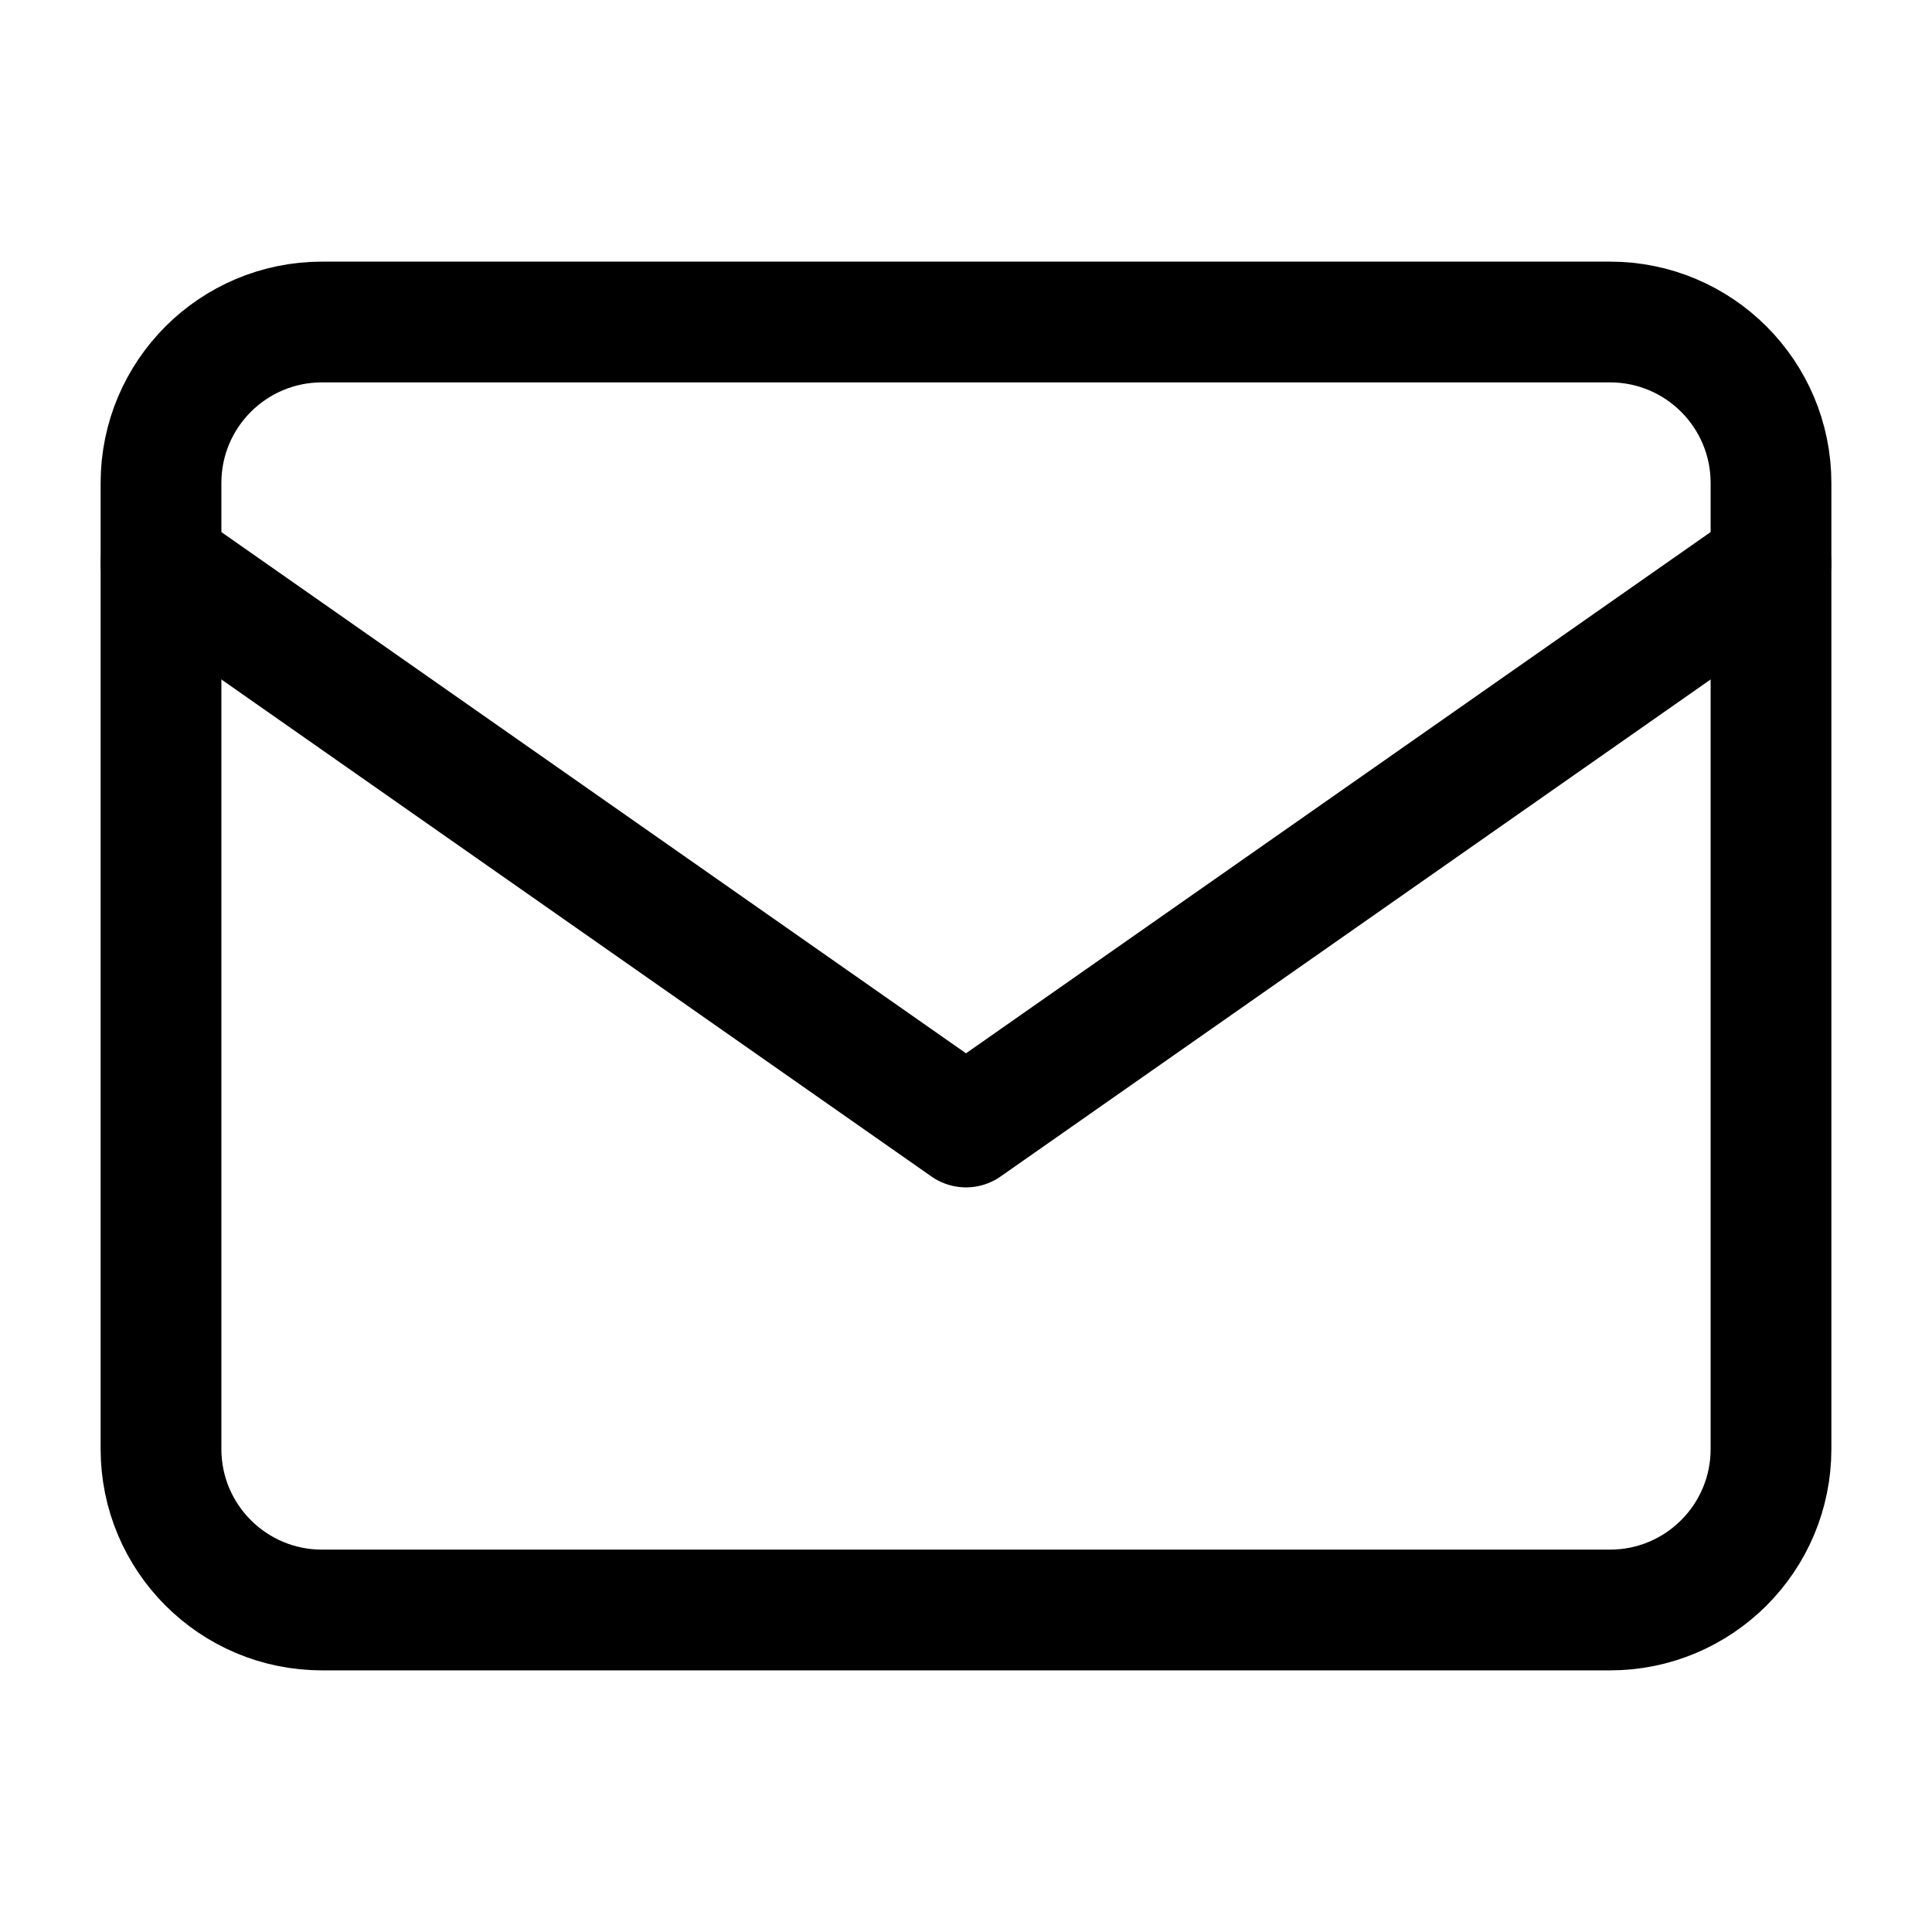
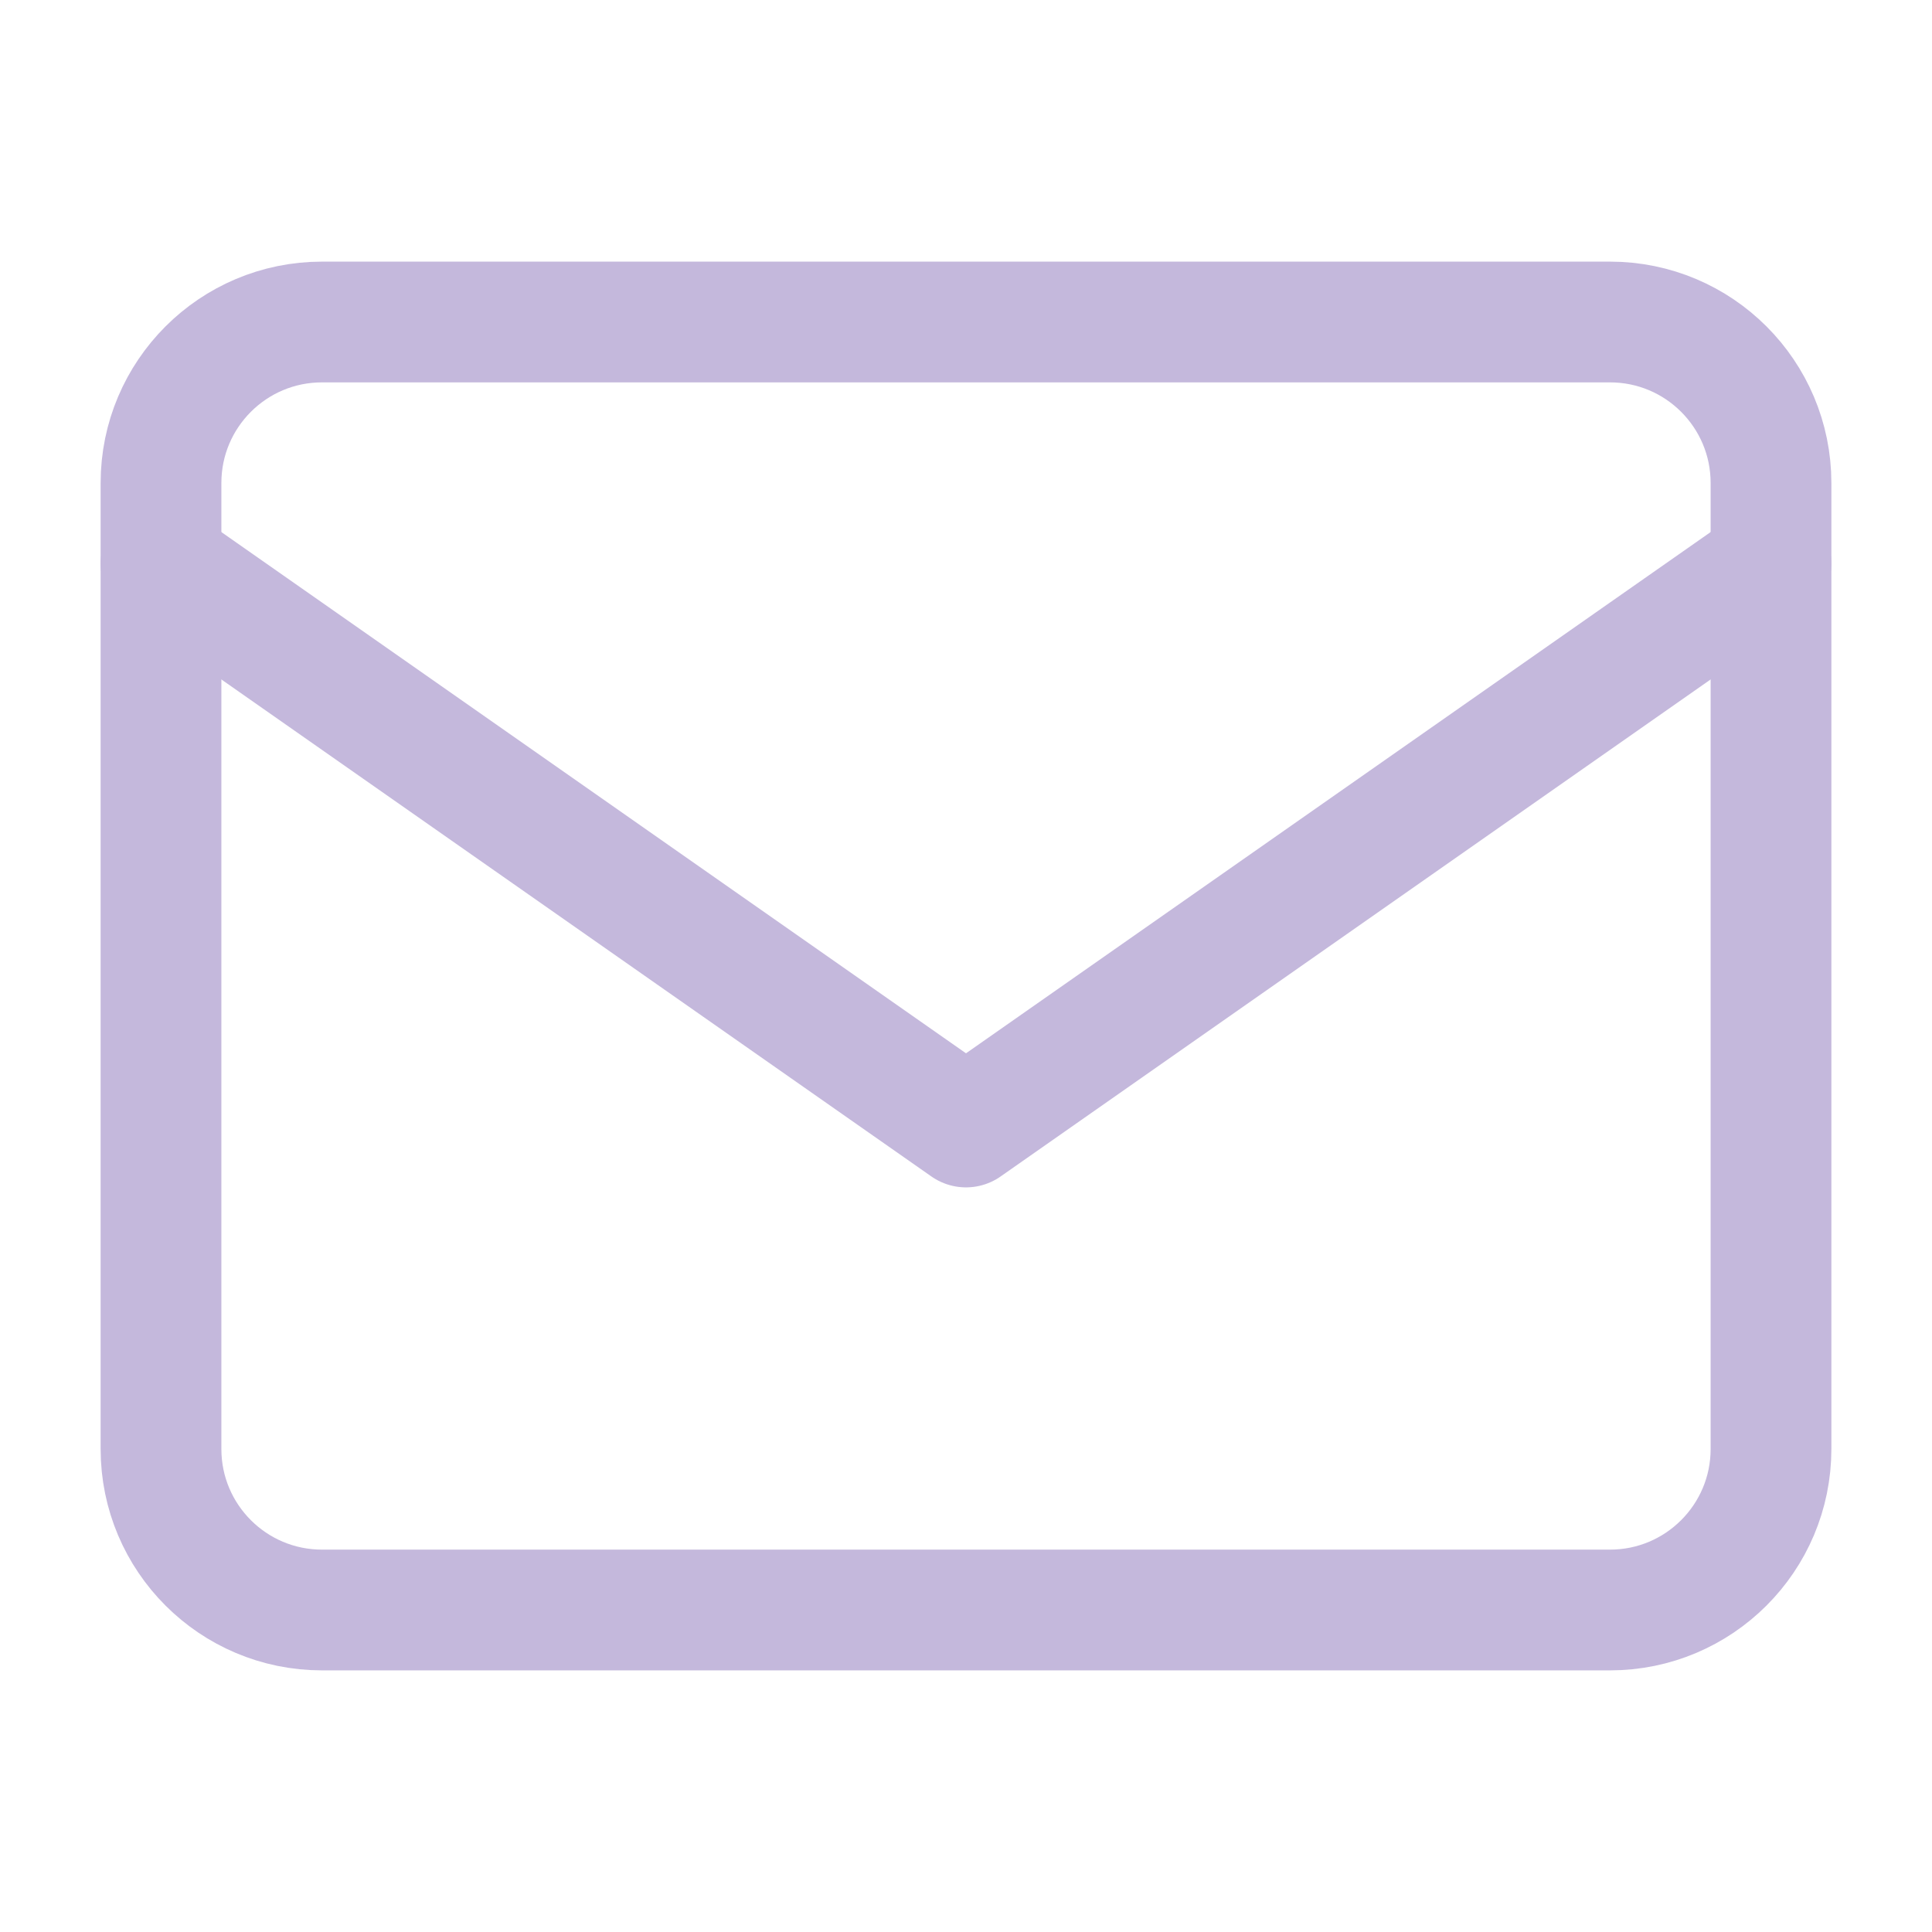
- <svg xmlns="http://www.w3.org/2000/svg" viewBox="0 0 24 24" fill="none" stroke="currentColor" stroke-width="1.5" stroke-linecap="round" stroke-linejoin="round">
+ <svg xmlns="http://www.w3.org/2000/svg" viewBox="0 0 24 24" fill="none" stroke="#c4b8dc" stroke-width="1.5" stroke-linecap="round" stroke-linejoin="round">
  <rect x="2" y="4" width="20" height="16" rx="2" />
  <path d="M2 7l10 7 10-7" />
</svg>
